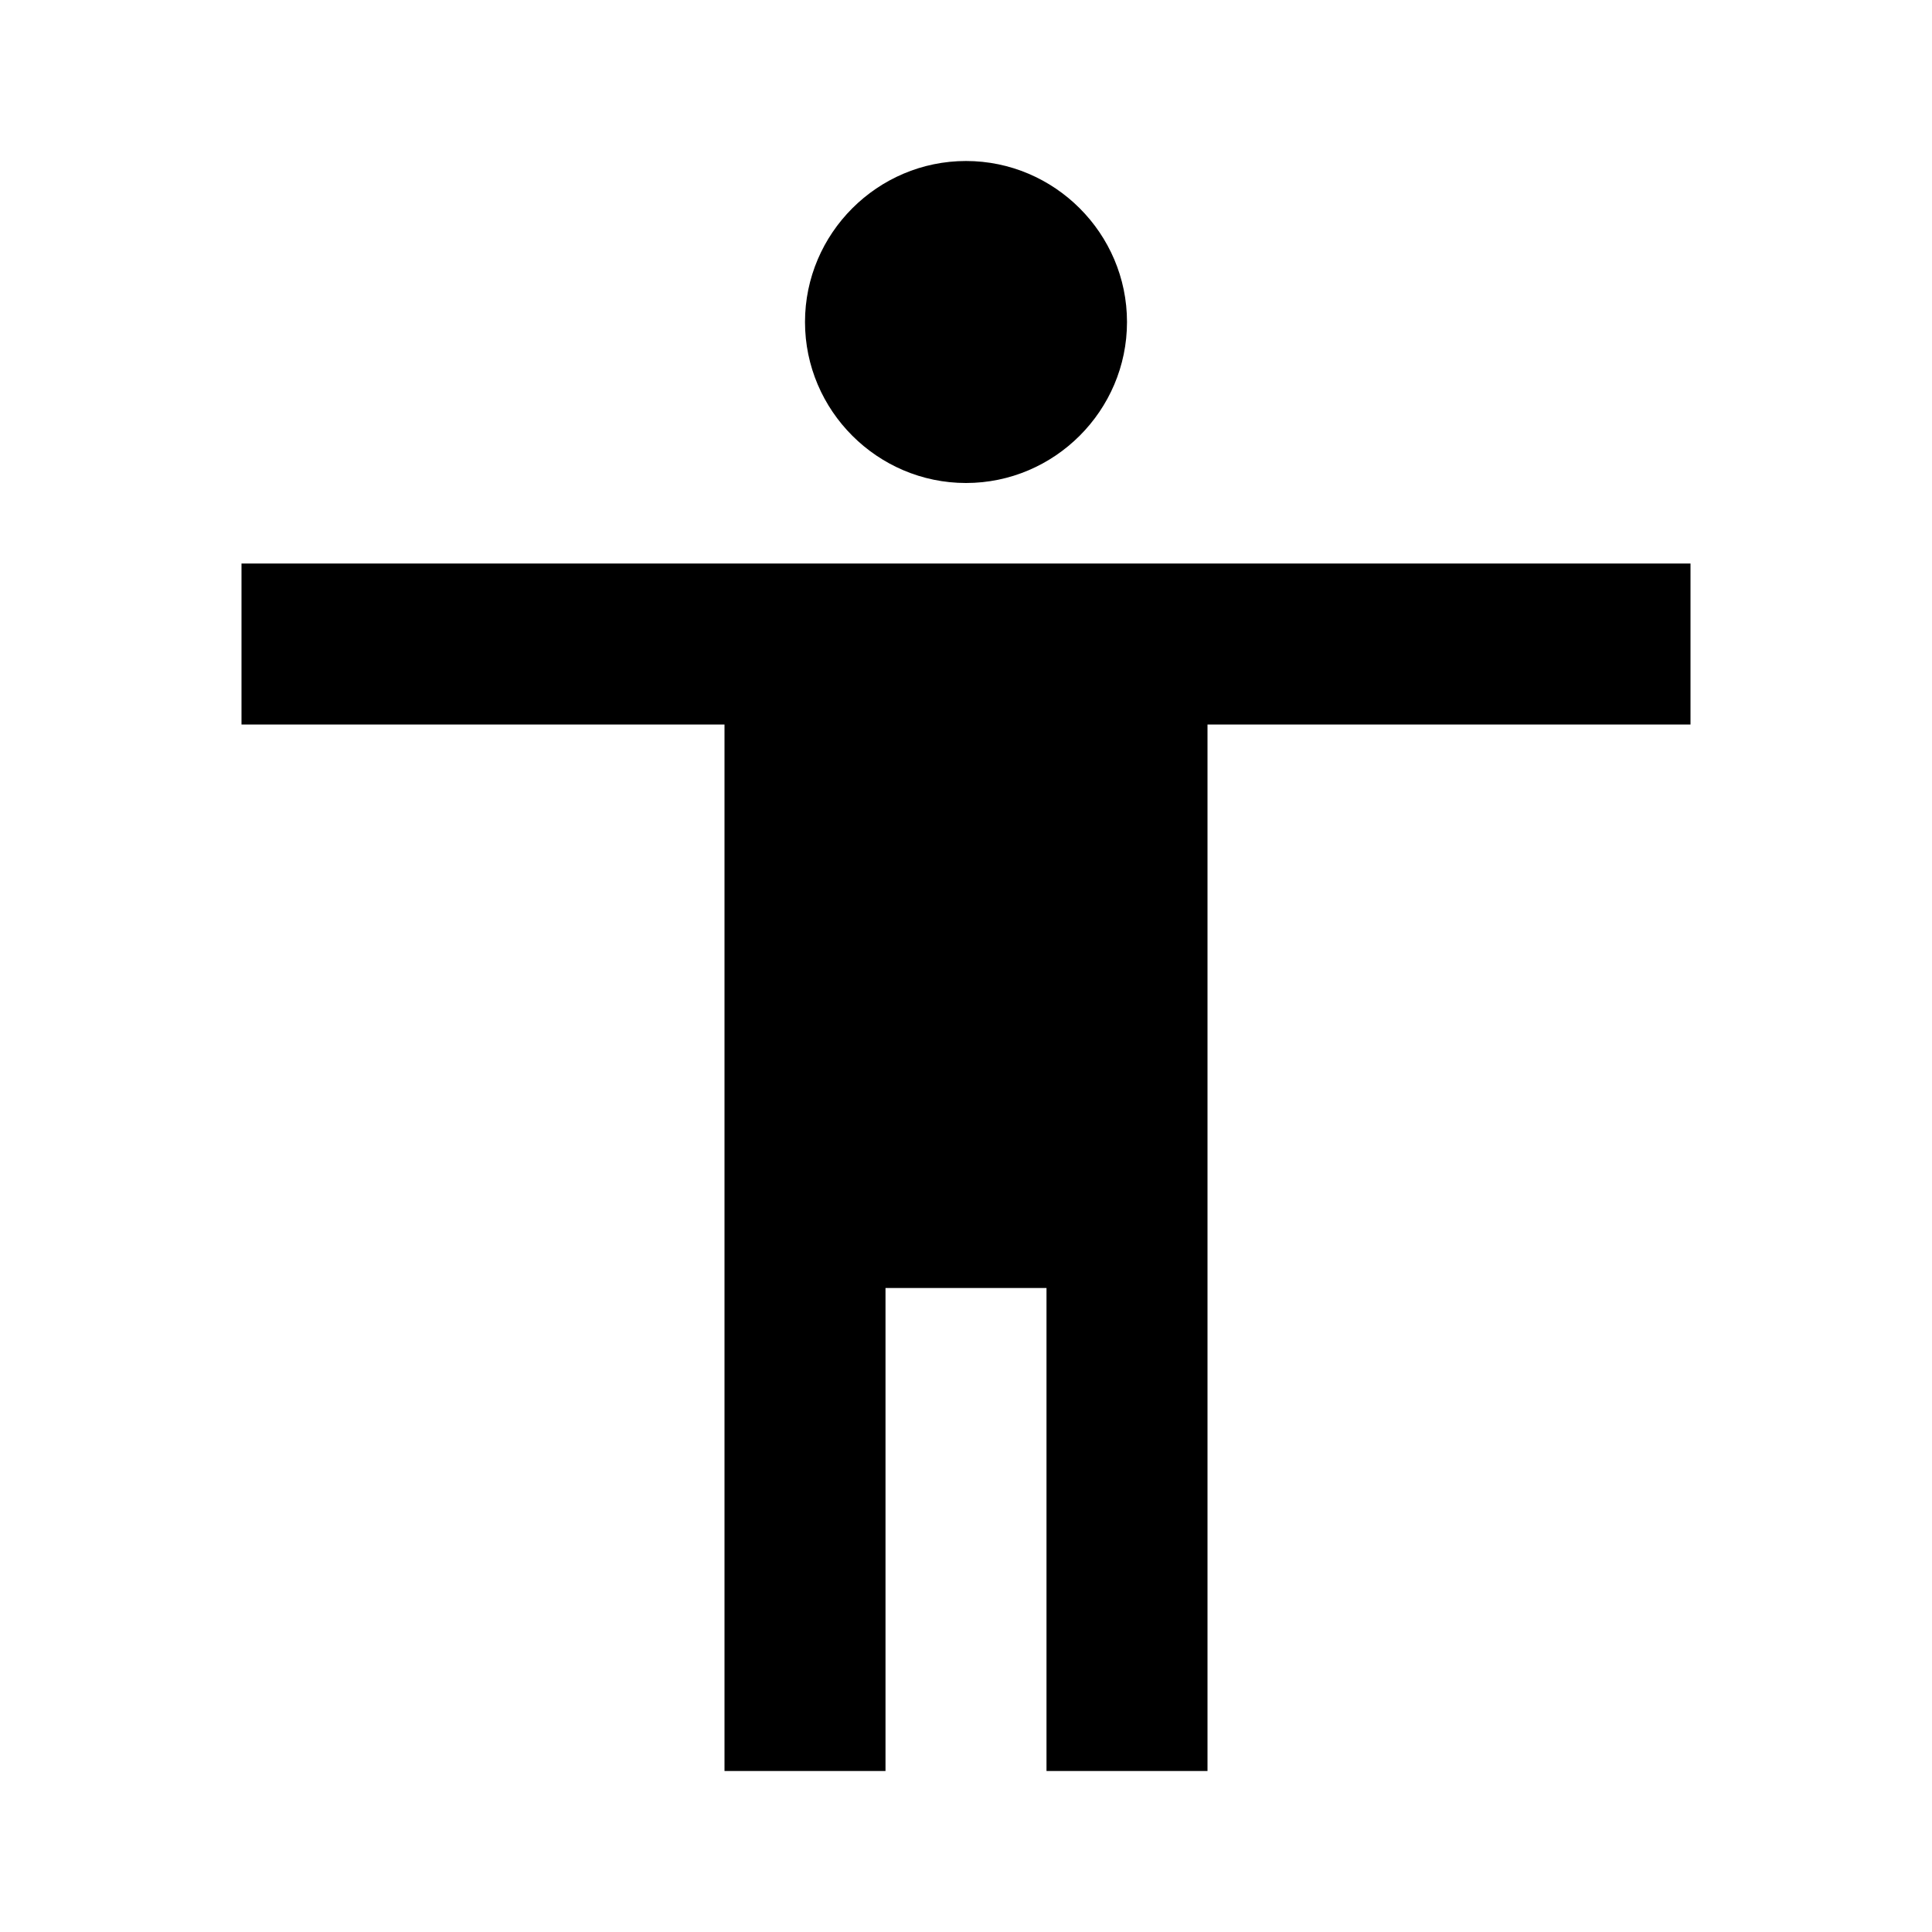
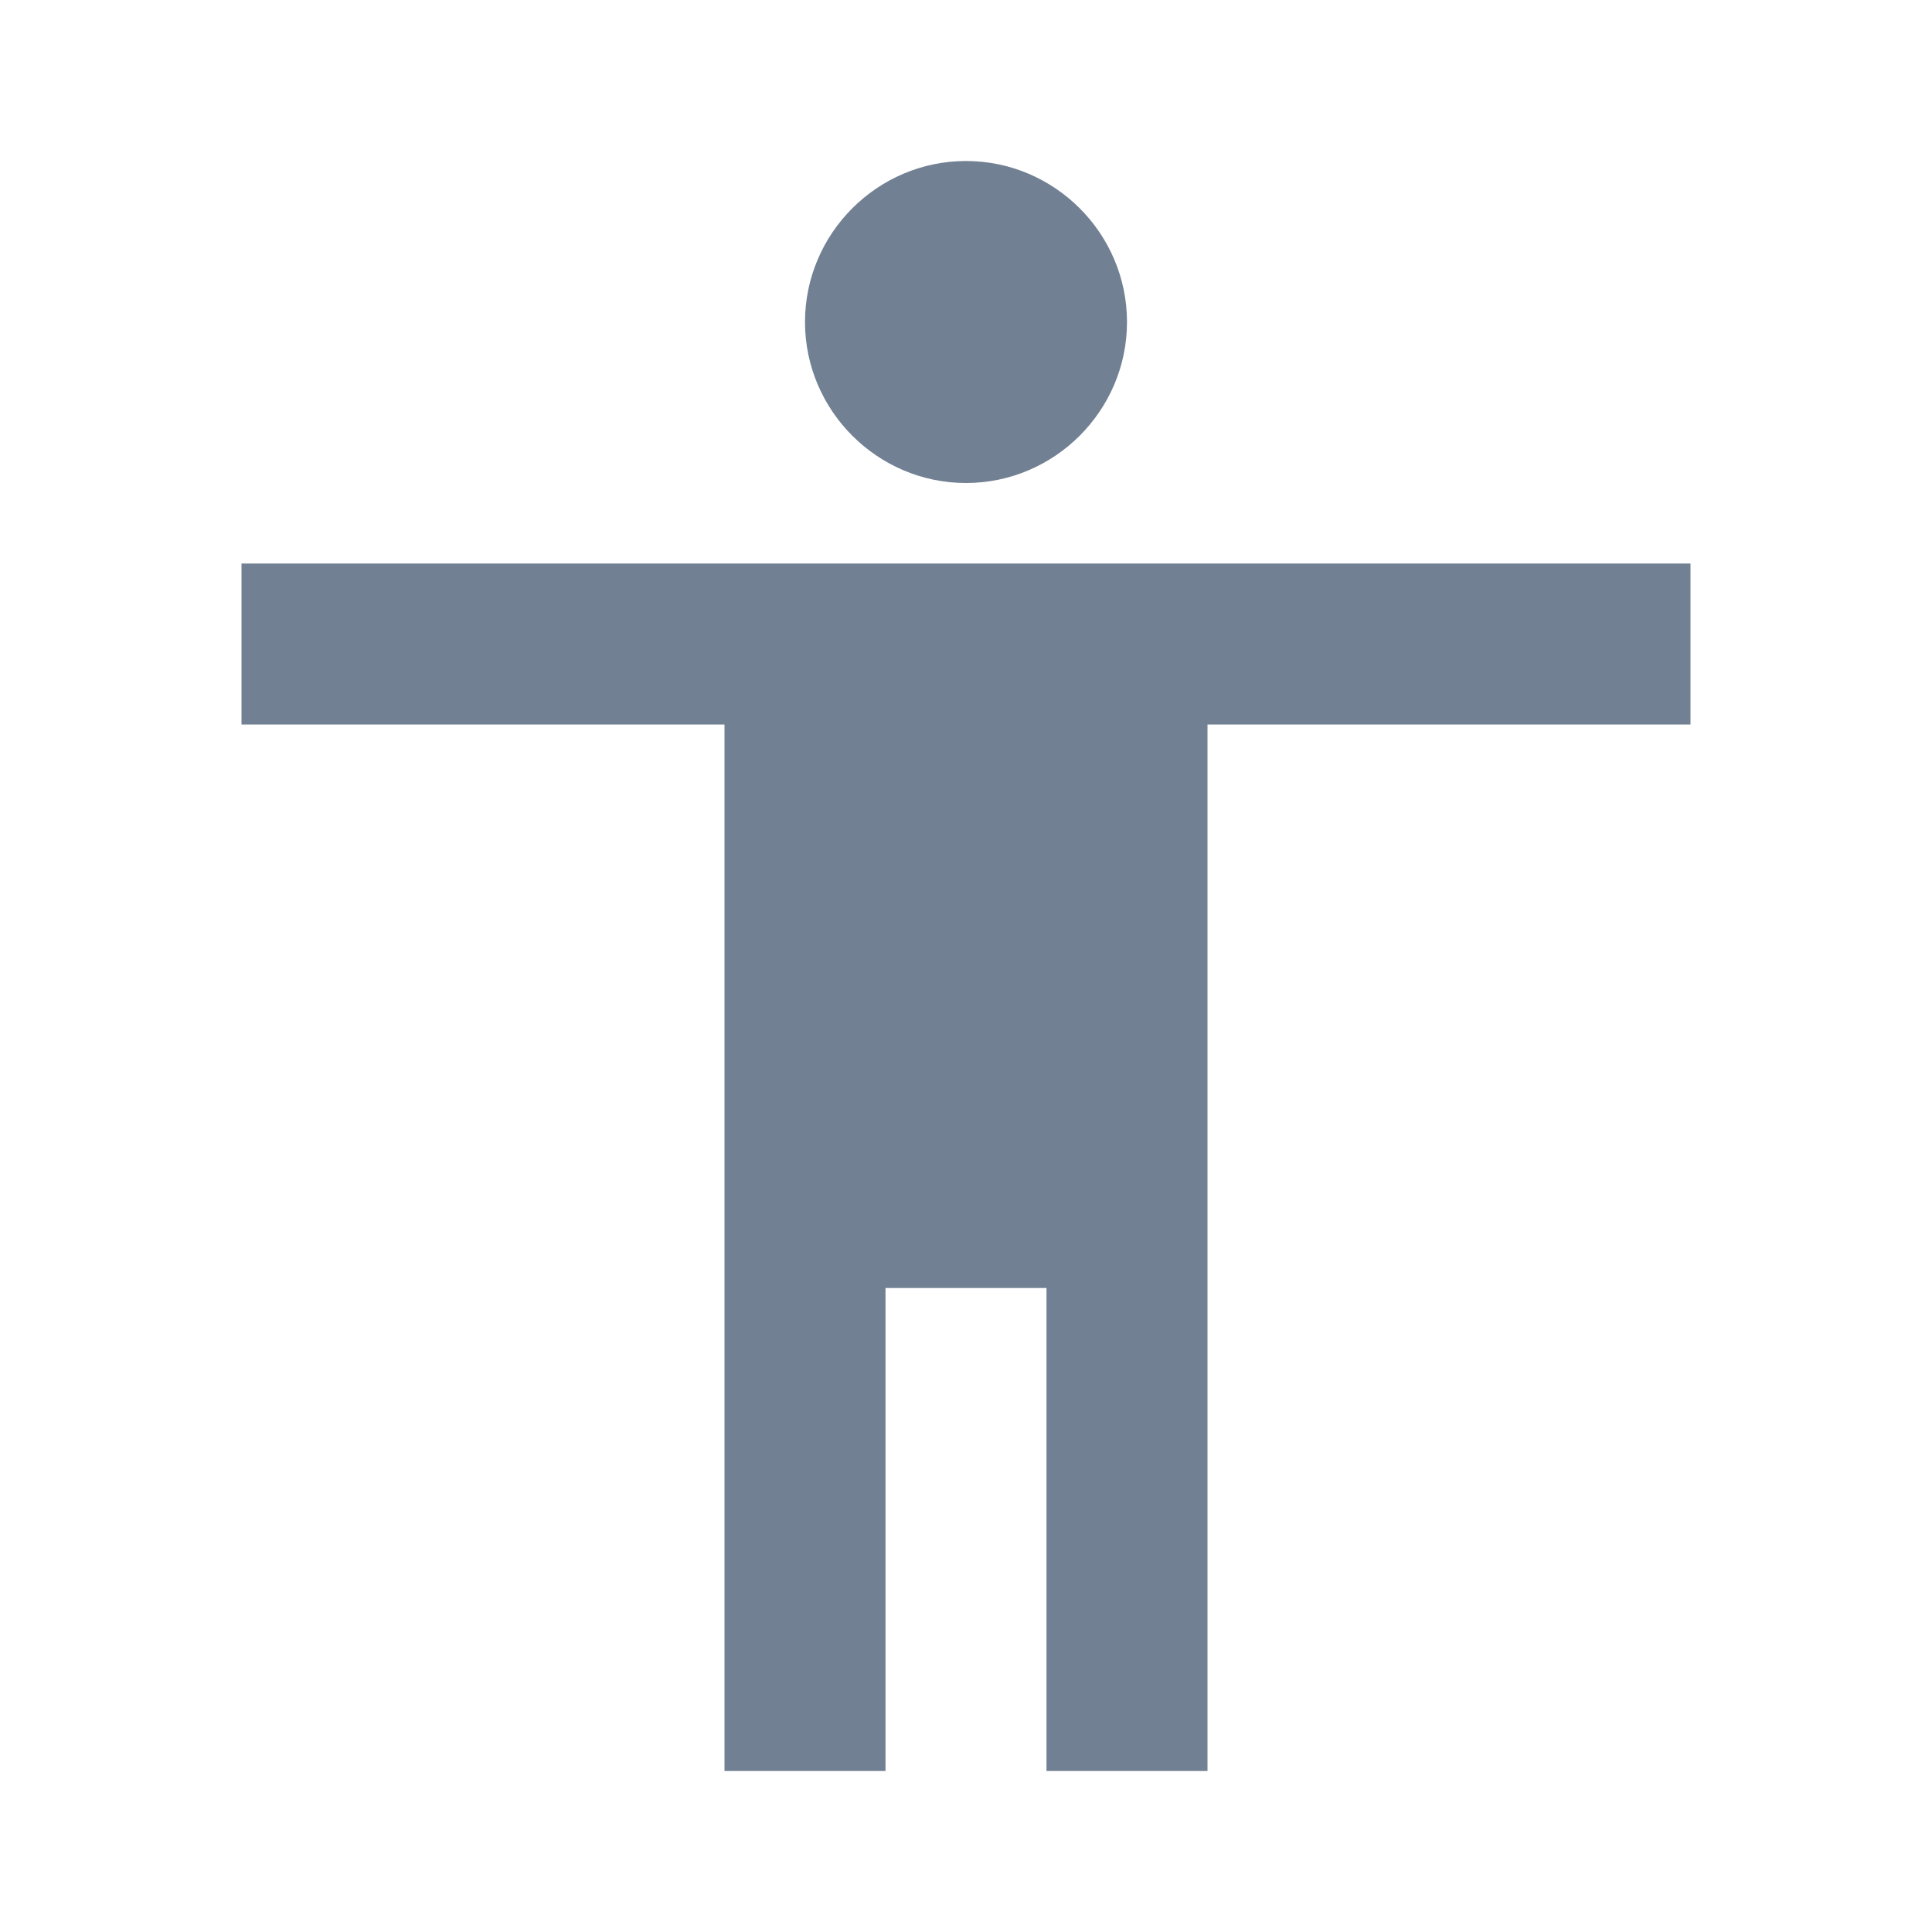
<svg xmlns="http://www.w3.org/2000/svg" width="24" height="24" viewBox="0 0 24 24">
  <path d="M0 0h24v24H0z" fill="none" />
-   <path d="M12 2c1.1 0 2 .9 2 2s-.9 2-2 2-2-.9-2-2 .9-2 2-2zm9 7h-6v13h-2v-6h-2v6H9V9H3V7h18v2z" />
+   <path fill="#718093" d="M12 2c1.1 0 2 .9 2 2s-.9 2-2 2-2-.9-2-2 .9-2 2-2zm9 7h-6v13h-2v-6h-2v6H9V9H3V7h18v2z" />
</svg>
